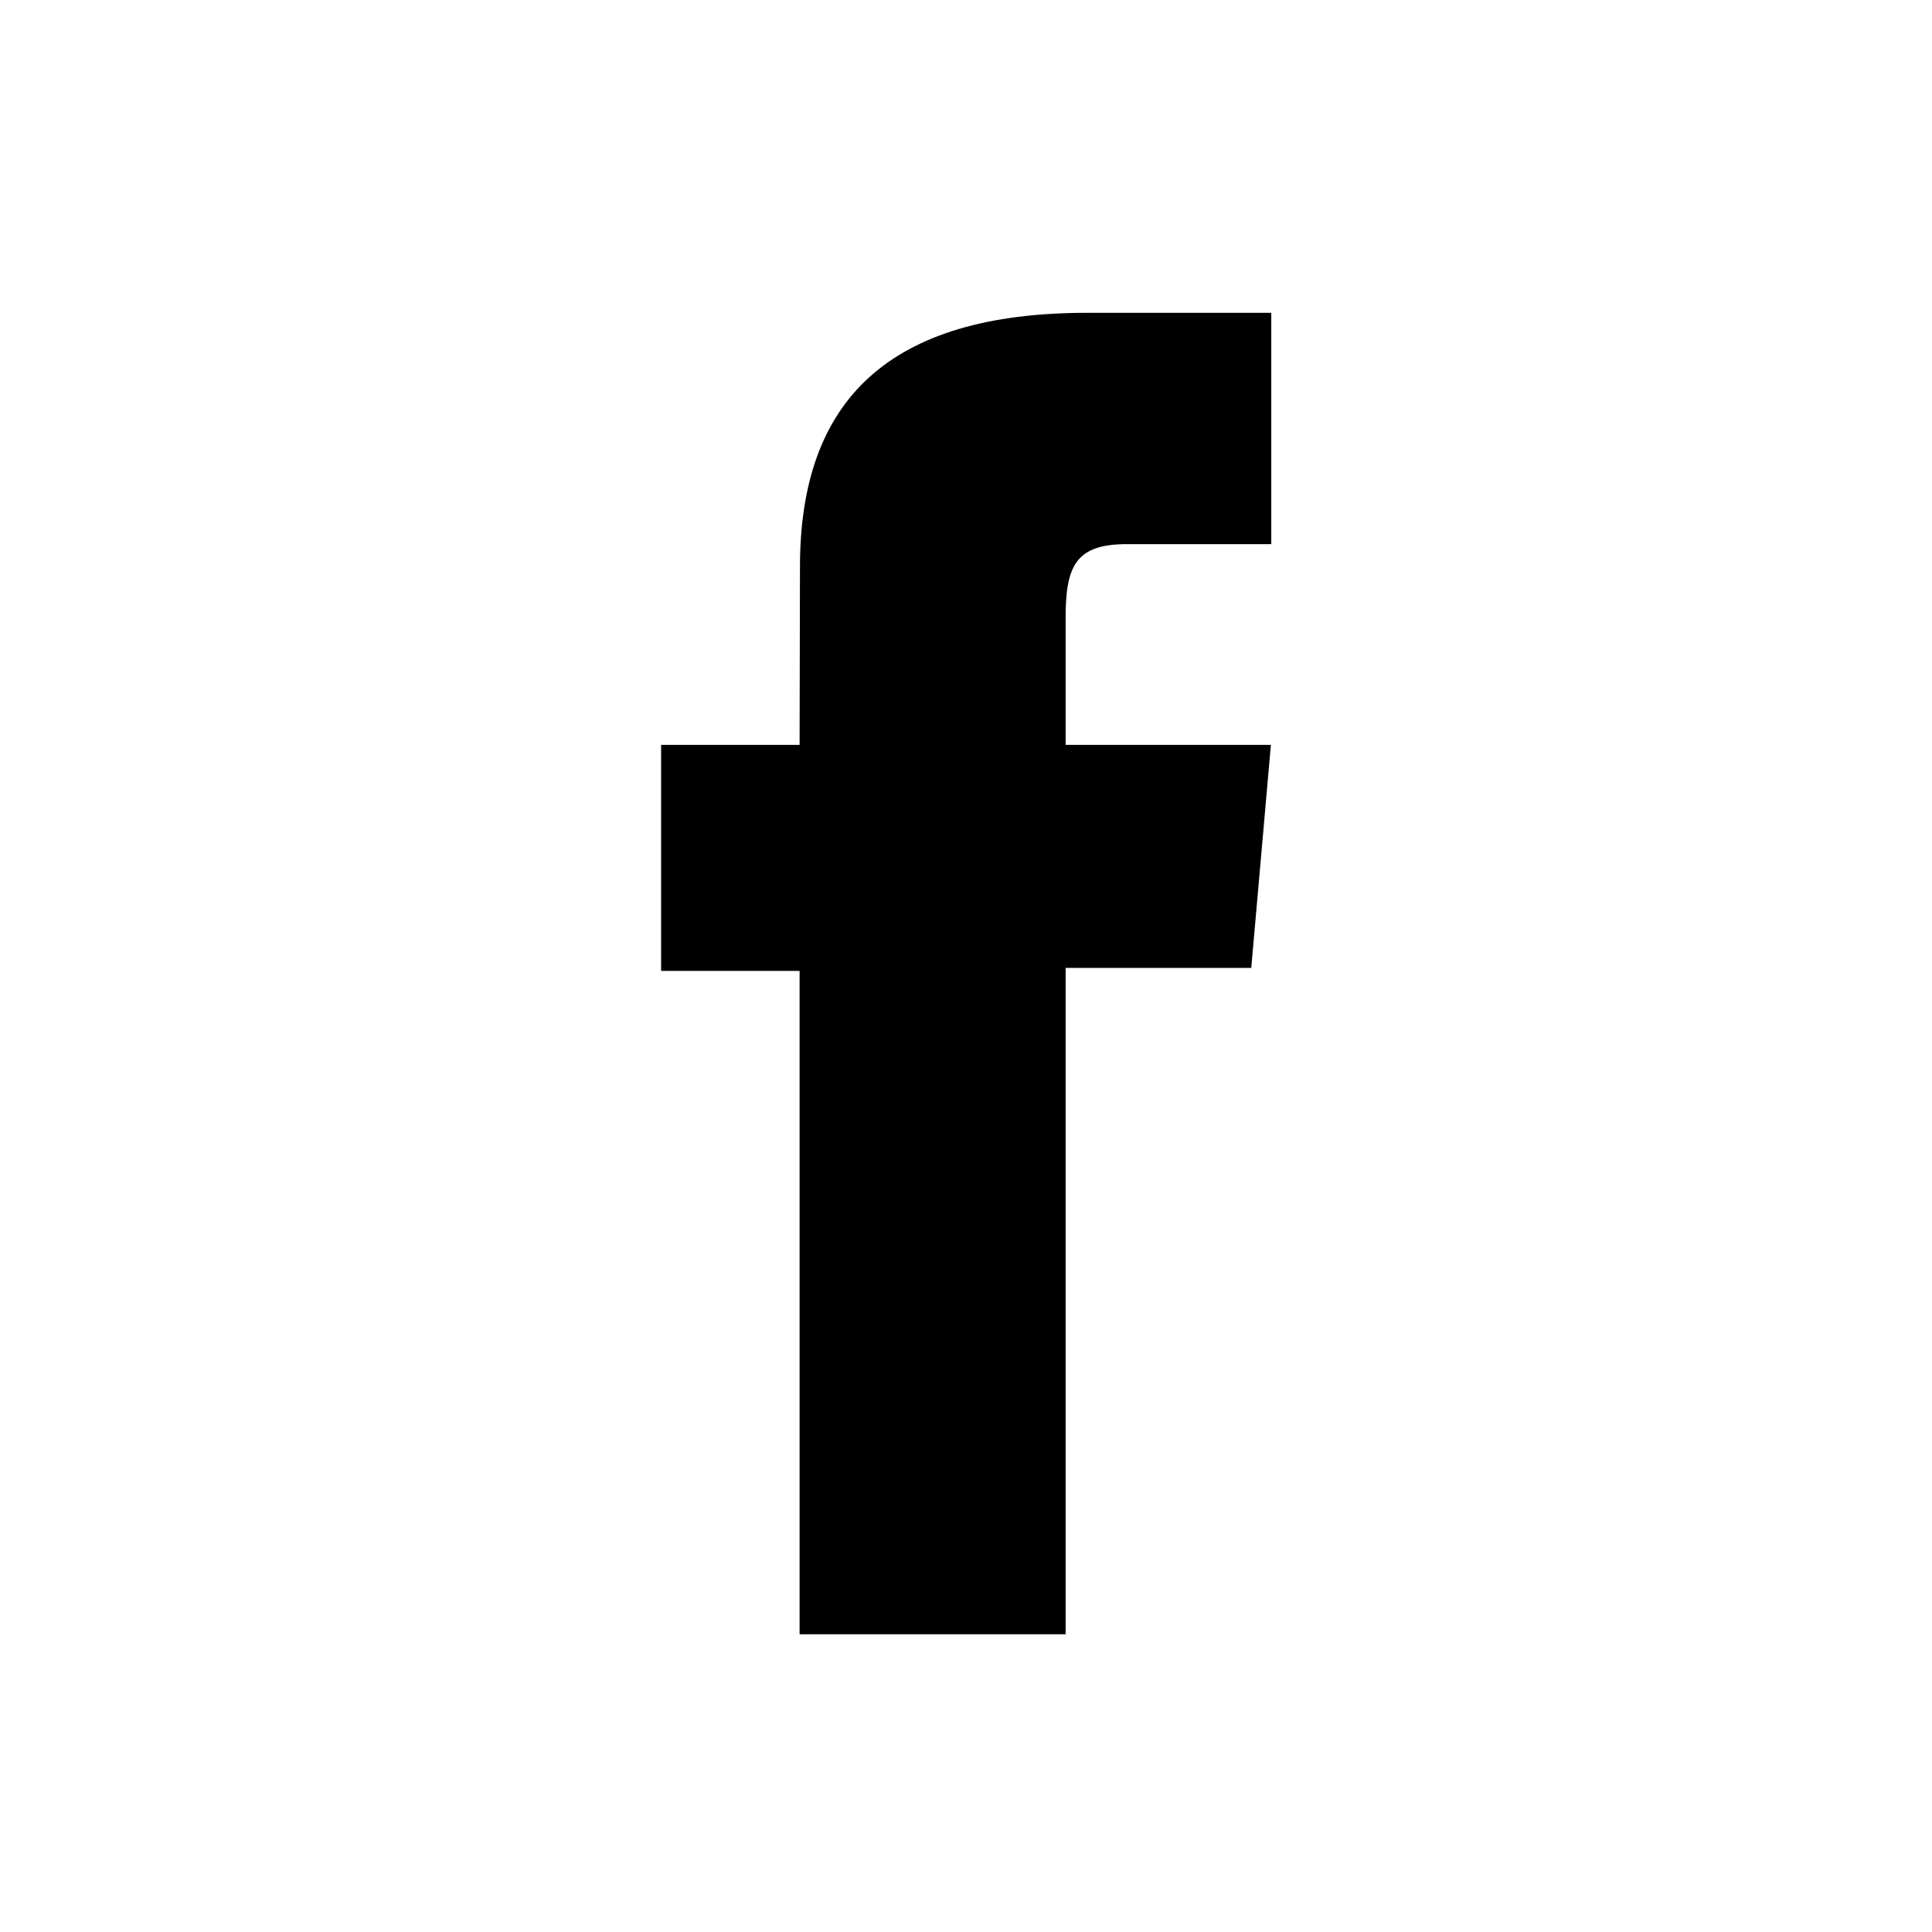
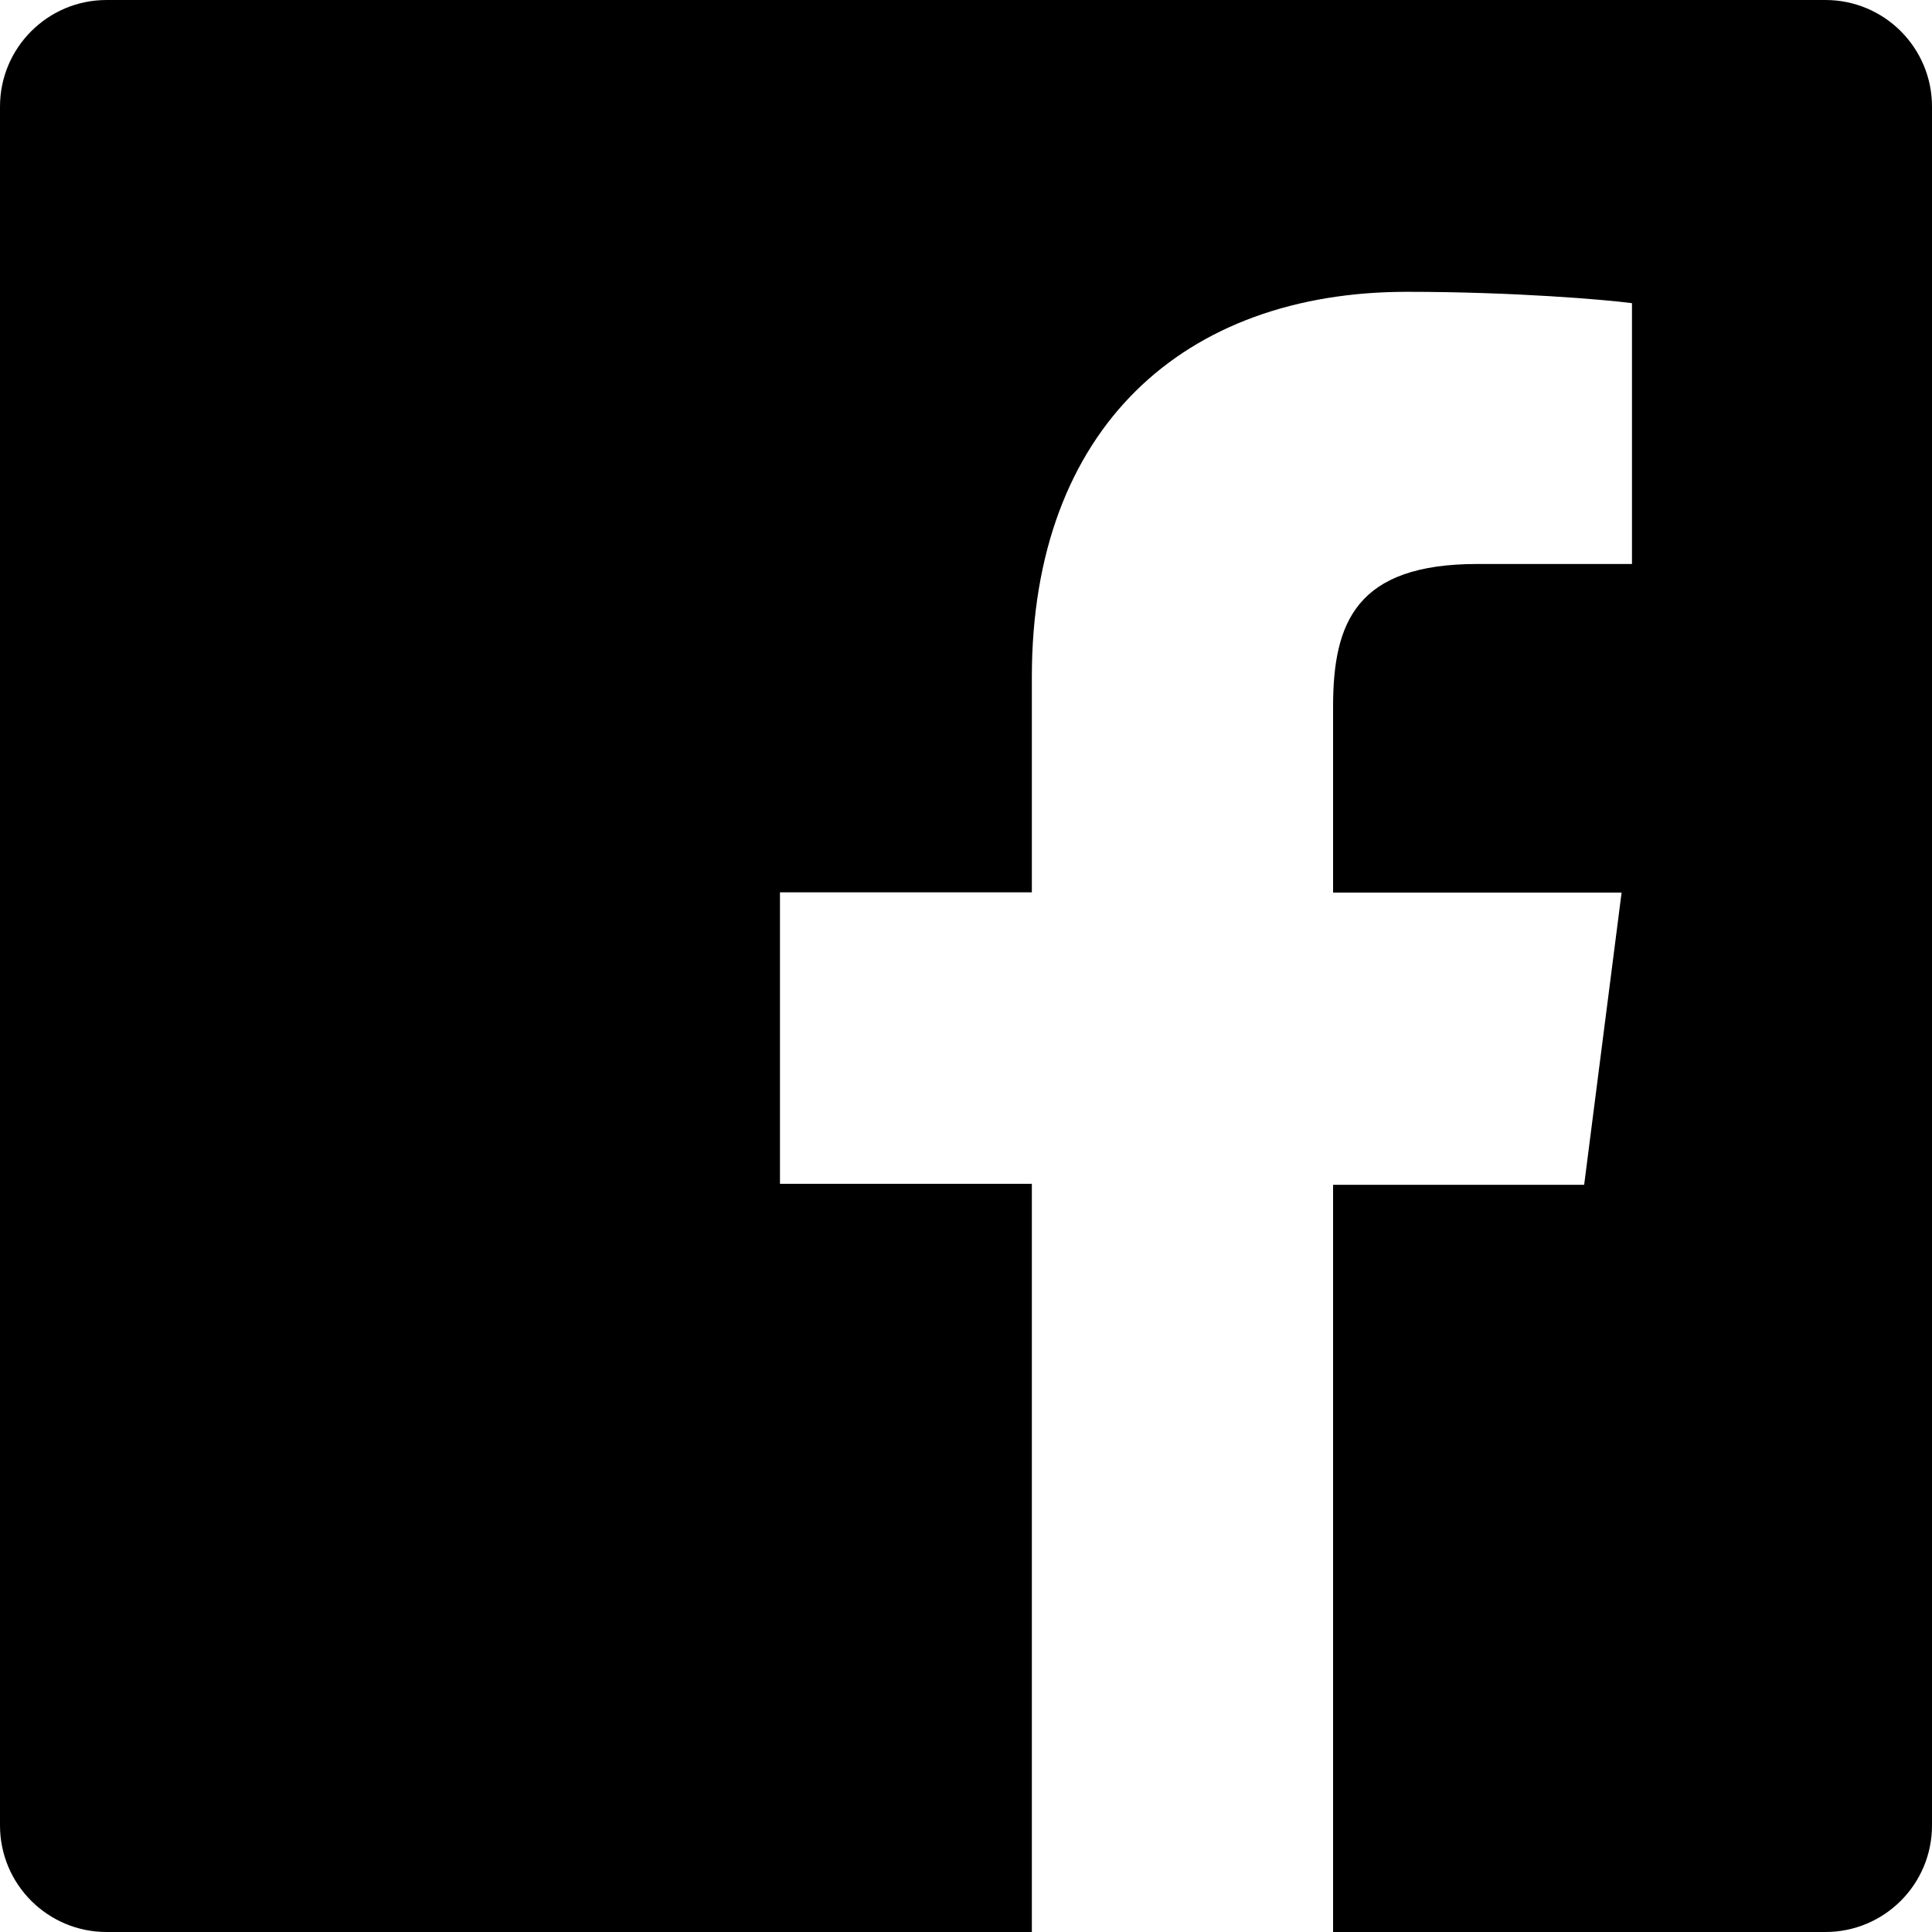
- <svg xmlns="http://www.w3.org/2000/svg" viewBox="0 0 512 512">
-   <path d="M211.9 197.4h-36.7v59.9h36.7V433.1h70.5V256.5h49.2l5.2-59.1h-54.4c0 0 0-22.1 0-33.7 0-13.9 2.8-19.5 16.3-19.5 10.9 0 38.2 0 38.2 0V82.9c0 0-40.2 0-48.8 0 -52.5 0-76.1 23.1-76.1 67.3C211.9 188.8 211.9 197.4 211.9 197.4z" />
+ <svg xmlns="http://www.w3.org/2000/svg" aria-labelledby="simpleicons-facebook-icon" role="img" viewBox="0 0 24 24">
+   <path d="M22.676 0H1.324C.593 0 0 .593 0 1.324v21.352C0 23.408.593 24 1.324 24h11.494v-9.294H9.689v-3.621h3.129V8.41c0-3.099 1.894-4.785 4.659-4.785 1.325 0 2.464.097 2.796.141v3.24h-1.921c-1.5 0-1.792.721-1.792 1.771v2.311h3.584l-.465 3.63H16.56V24h6.115c.733 0 1.325-.592 1.325-1.324V1.324C24 .593 23.408 0 22.676 0" />
</svg>
